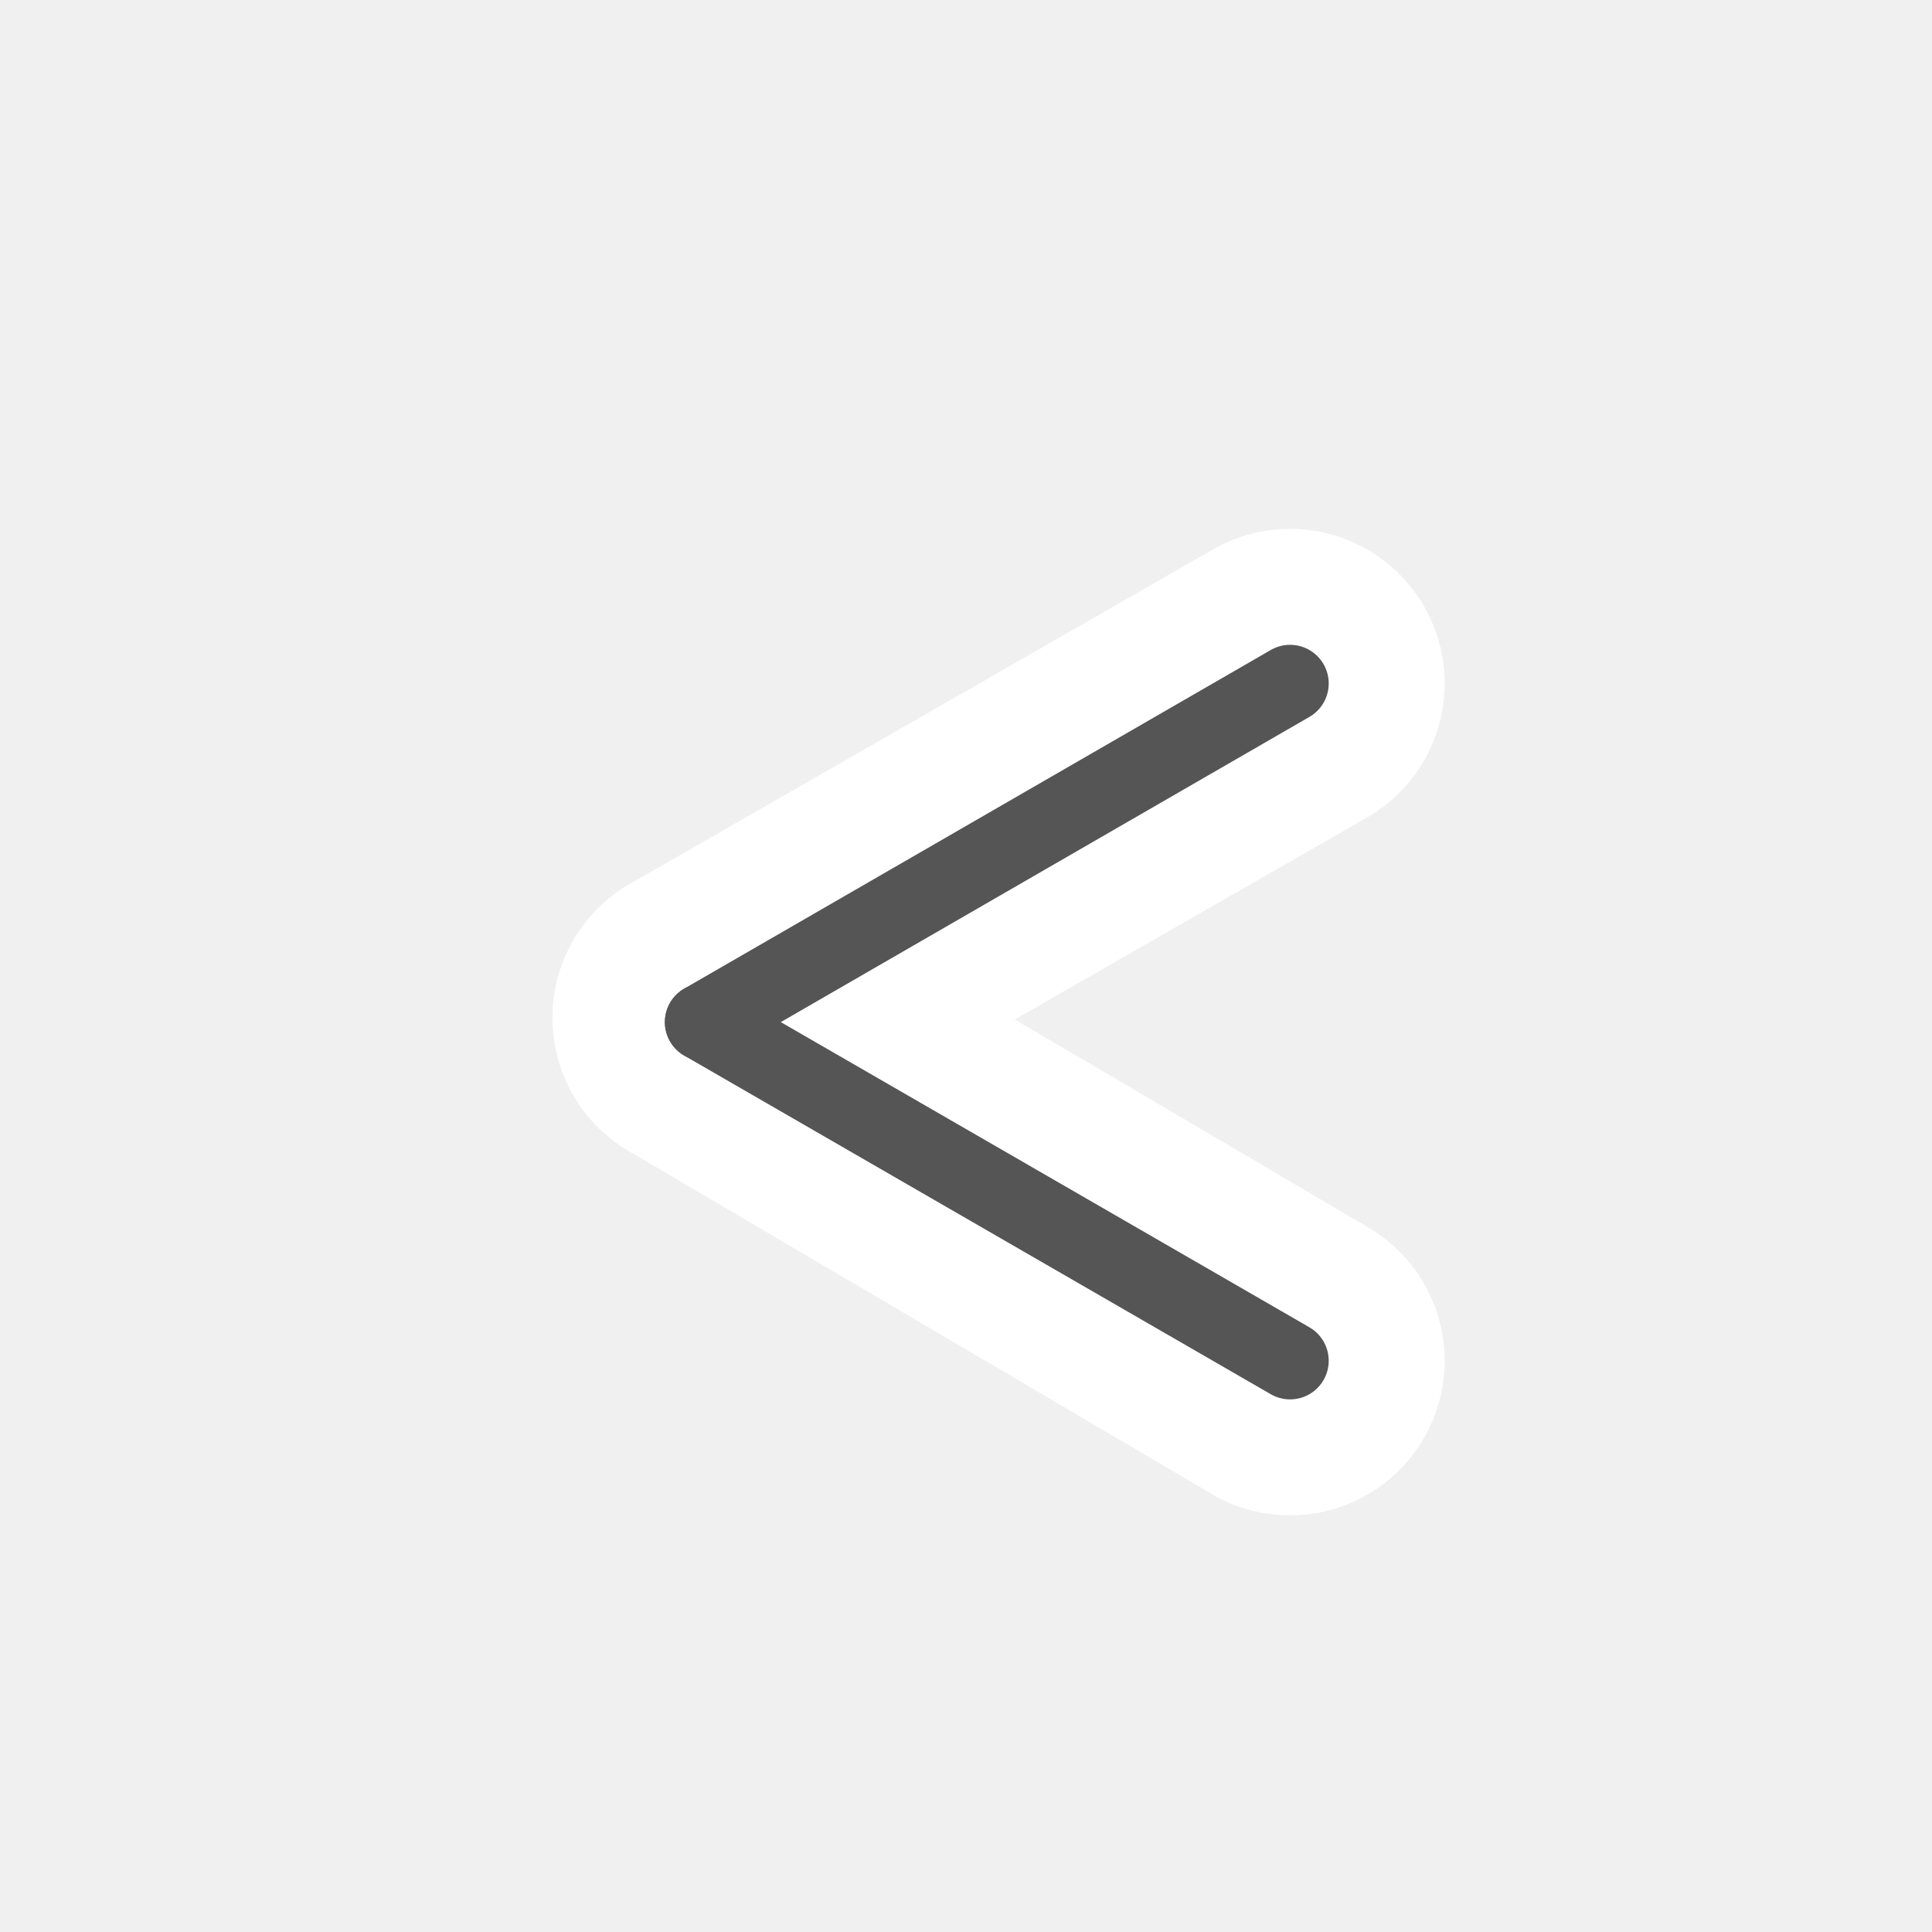
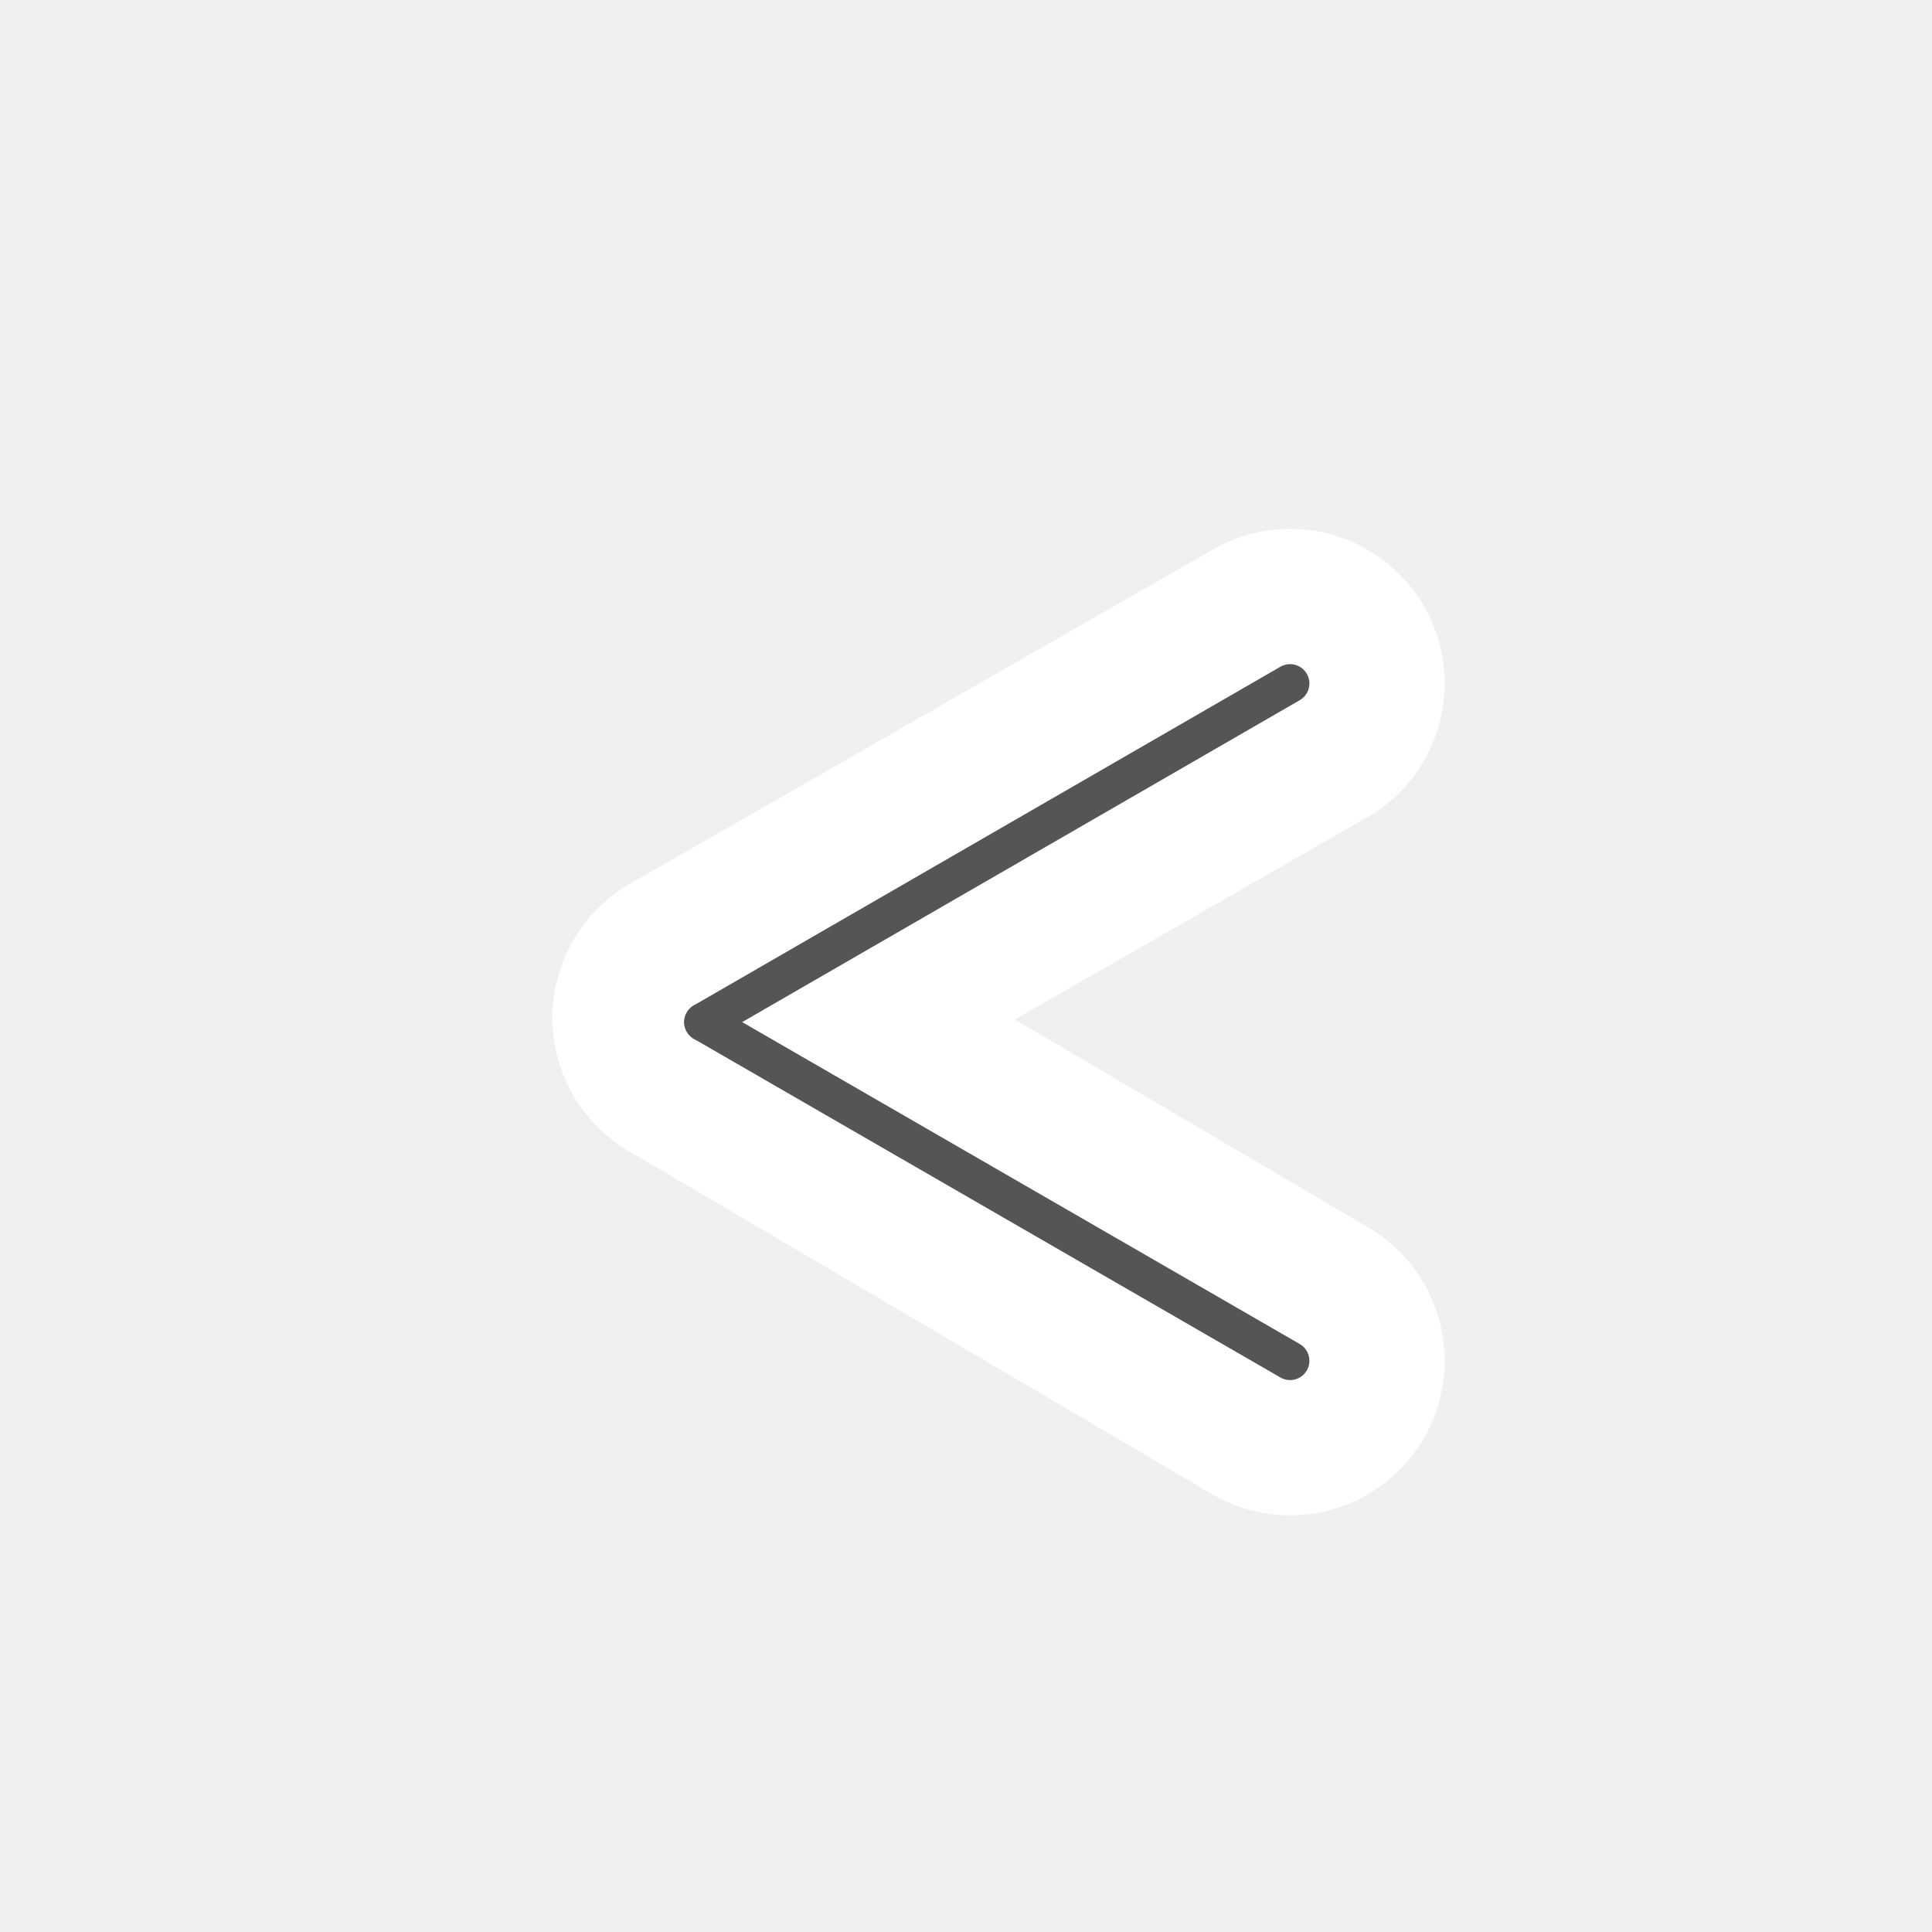
<svg xmlns="http://www.w3.org/2000/svg" width="50mm" height="50mm" viewBox="0 0 50 50" version="1.1" id="svg8">
  <defs id="defs2" />
  <g id="layer1" transform="translate(0,-247)">
    <path id="path832" d="m 18.3,273.34 15.087,-8.653" style="fill:none;stroke:#ffffff;stroke-width:8;stroke-linecap:round;stroke-linejoin:miter;stroke-miterlimit:4;stroke-dasharray:none;stroke-opacity:1" />
    <path style="fill:none;stroke:#ffffff;stroke-width:8;stroke-linecap:round;stroke-linejoin:miter;stroke-miterlimit:4;stroke-dasharray:none;stroke-opacity:1" d="m 18.3,273.34 15.087,8.876" id="path834" />
-     <path style="fill:none;stroke:#555555;stroke-width:2;stroke-linecap:round;stroke-linejoin:miter;stroke-miterlimit:4;stroke-dasharray:none;stroke-opacity:1" d="m 18.207,273.452 c 15.18,-8.764 10e-7,0 15.18,-8.764" id="path814" />
-     <path id="path816" d="m 18.207,273.452 c 15.18,8.764 10e-7,0 15.18,8.764" style="fill:none;stroke:#555555;stroke-width:2;stroke-linecap:round;stroke-linejoin:miter;stroke-miterlimit:4;stroke-dasharray:none;stroke-opacity:1" />
+     <path style="fill:none;stroke:#555555;stroke-width:1;stroke-linecap:round;stroke-linejoin:miter;stroke-miterlimit:4;stroke-dasharray:none;stroke-opacity:1" d="m 18.207,273.452 c 15.18,-8.764 10e-7,0 15.18,-8.764" id="path814" />
+     <path id="path816" d="m 18.207,273.452 c 15.18,8.764 10e-7,0 15.18,8.764" style="fill:none;stroke:#555555;stroke-width:1;stroke-linecap:round;stroke-linejoin:miter;stroke-miterlimit:4;stroke-dasharray:none;stroke-opacity:1" />
  </g>
</svg>
